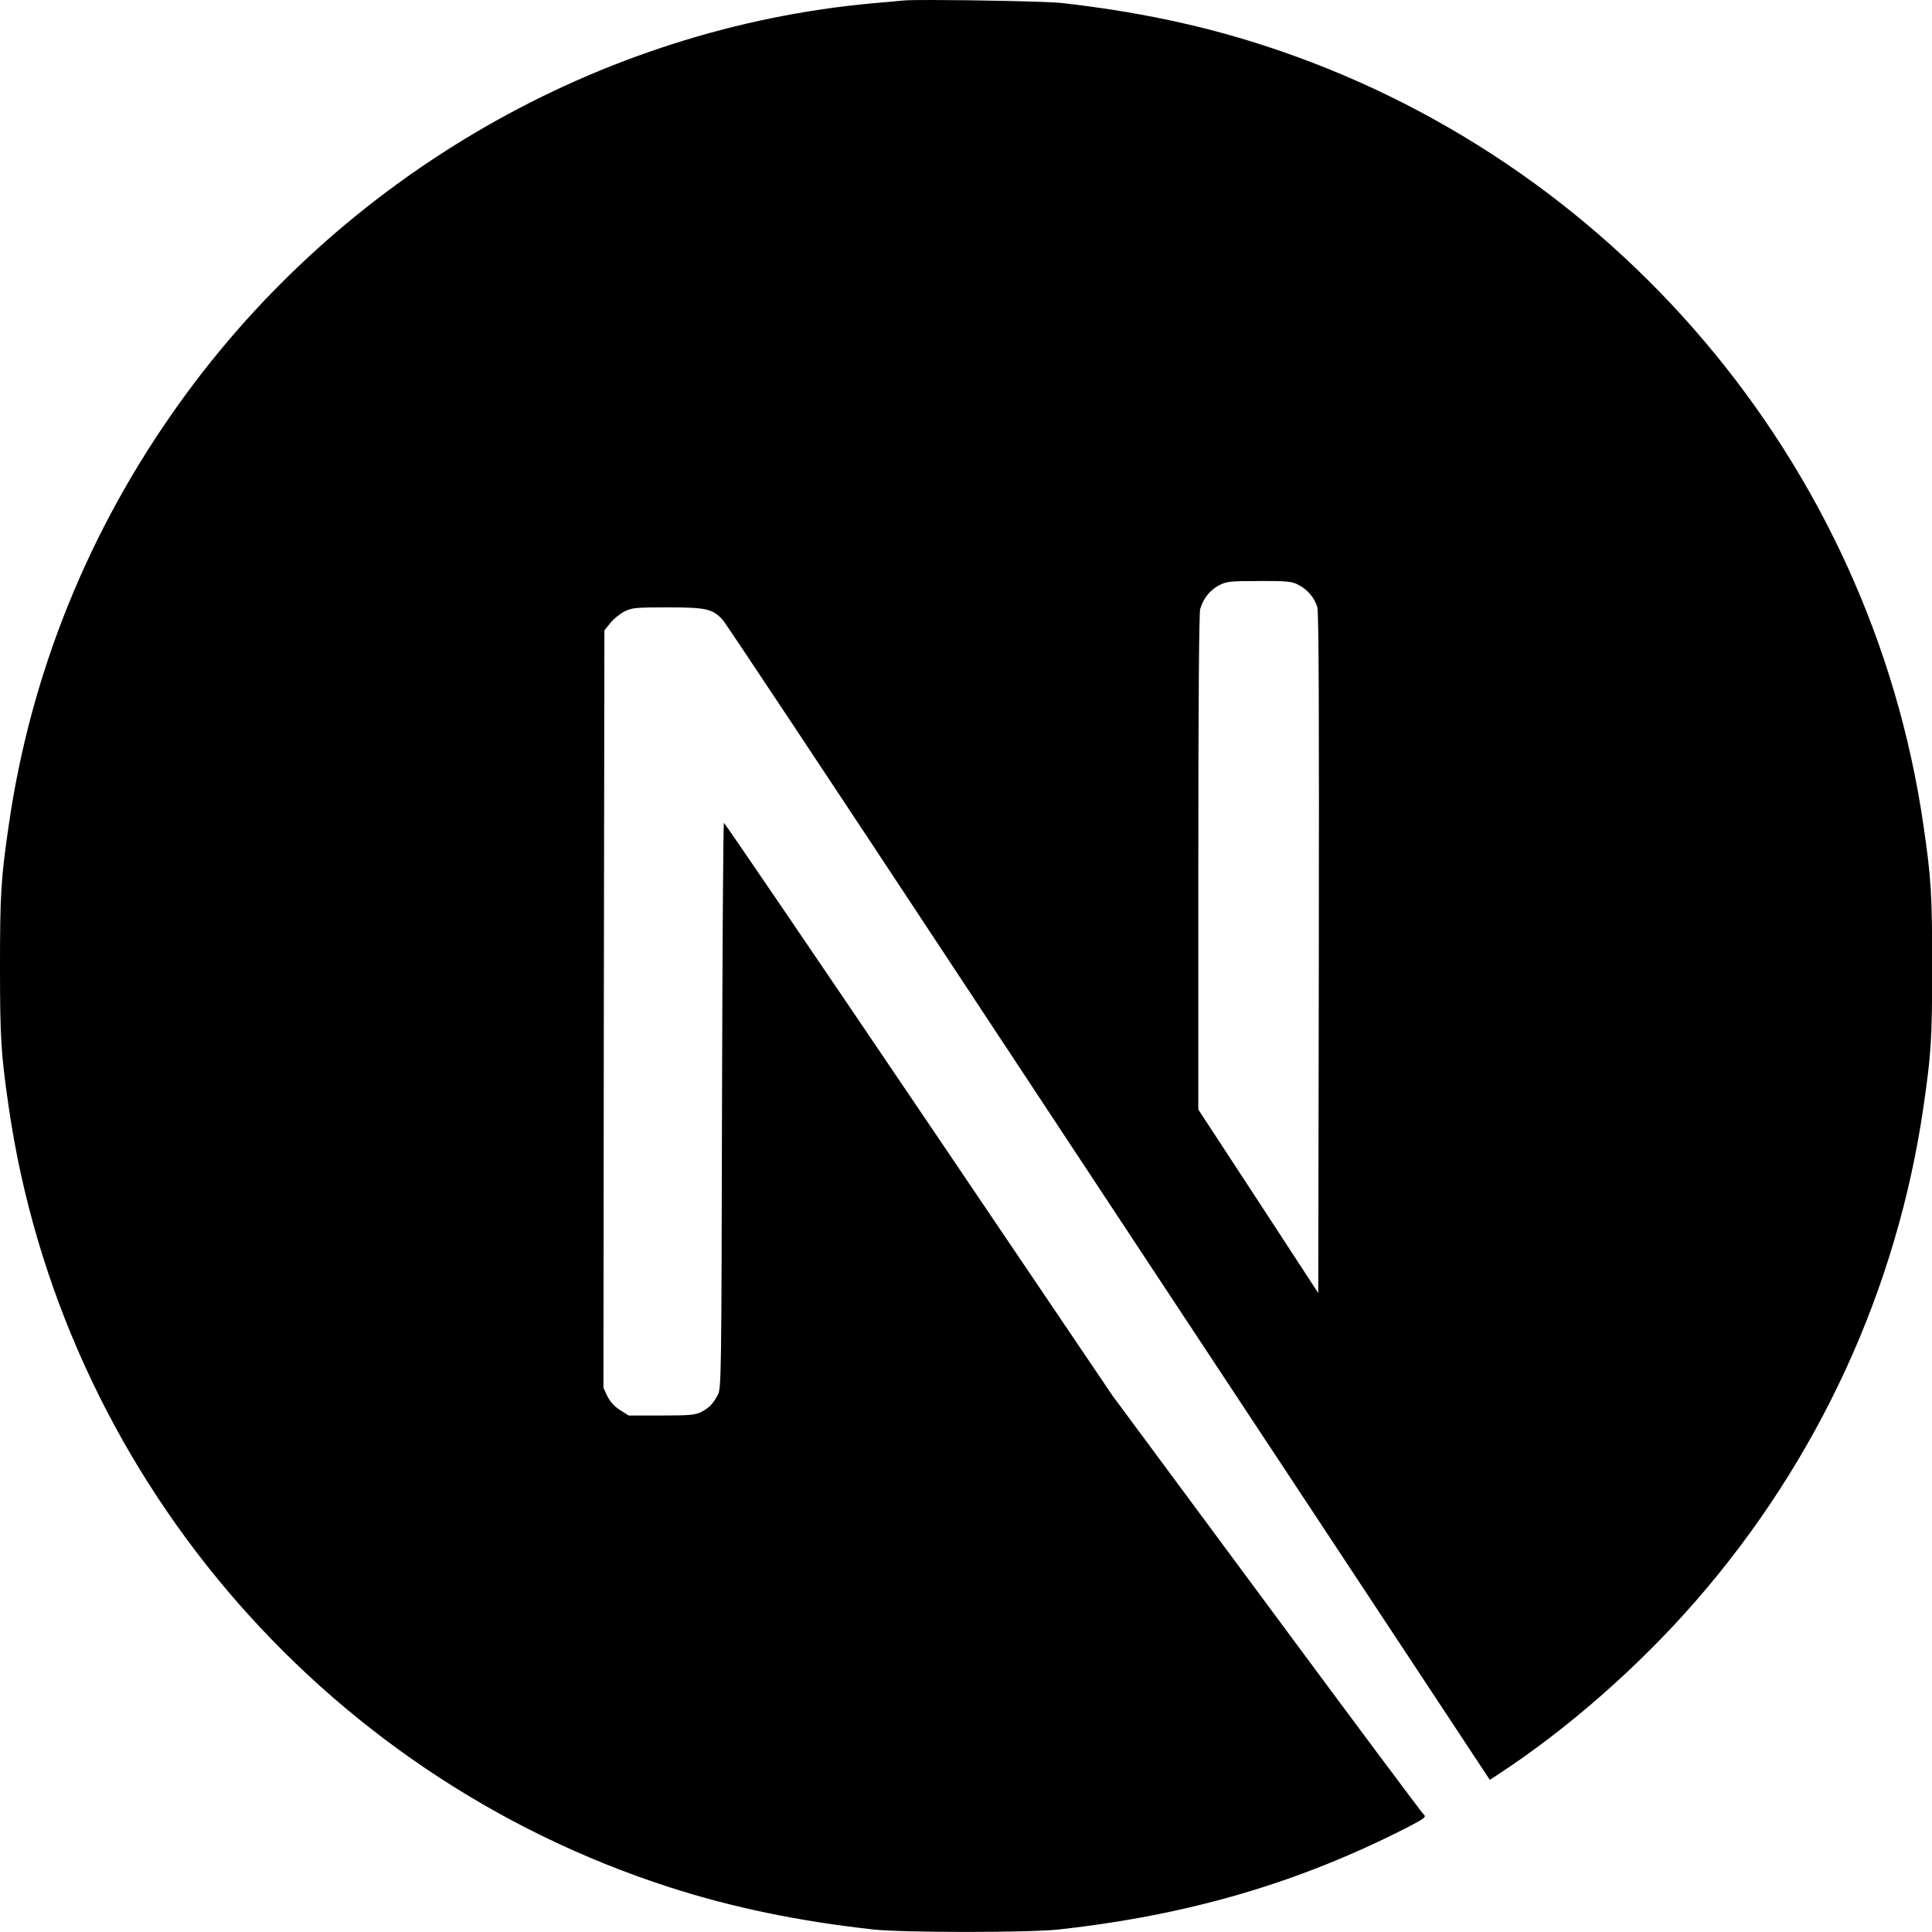
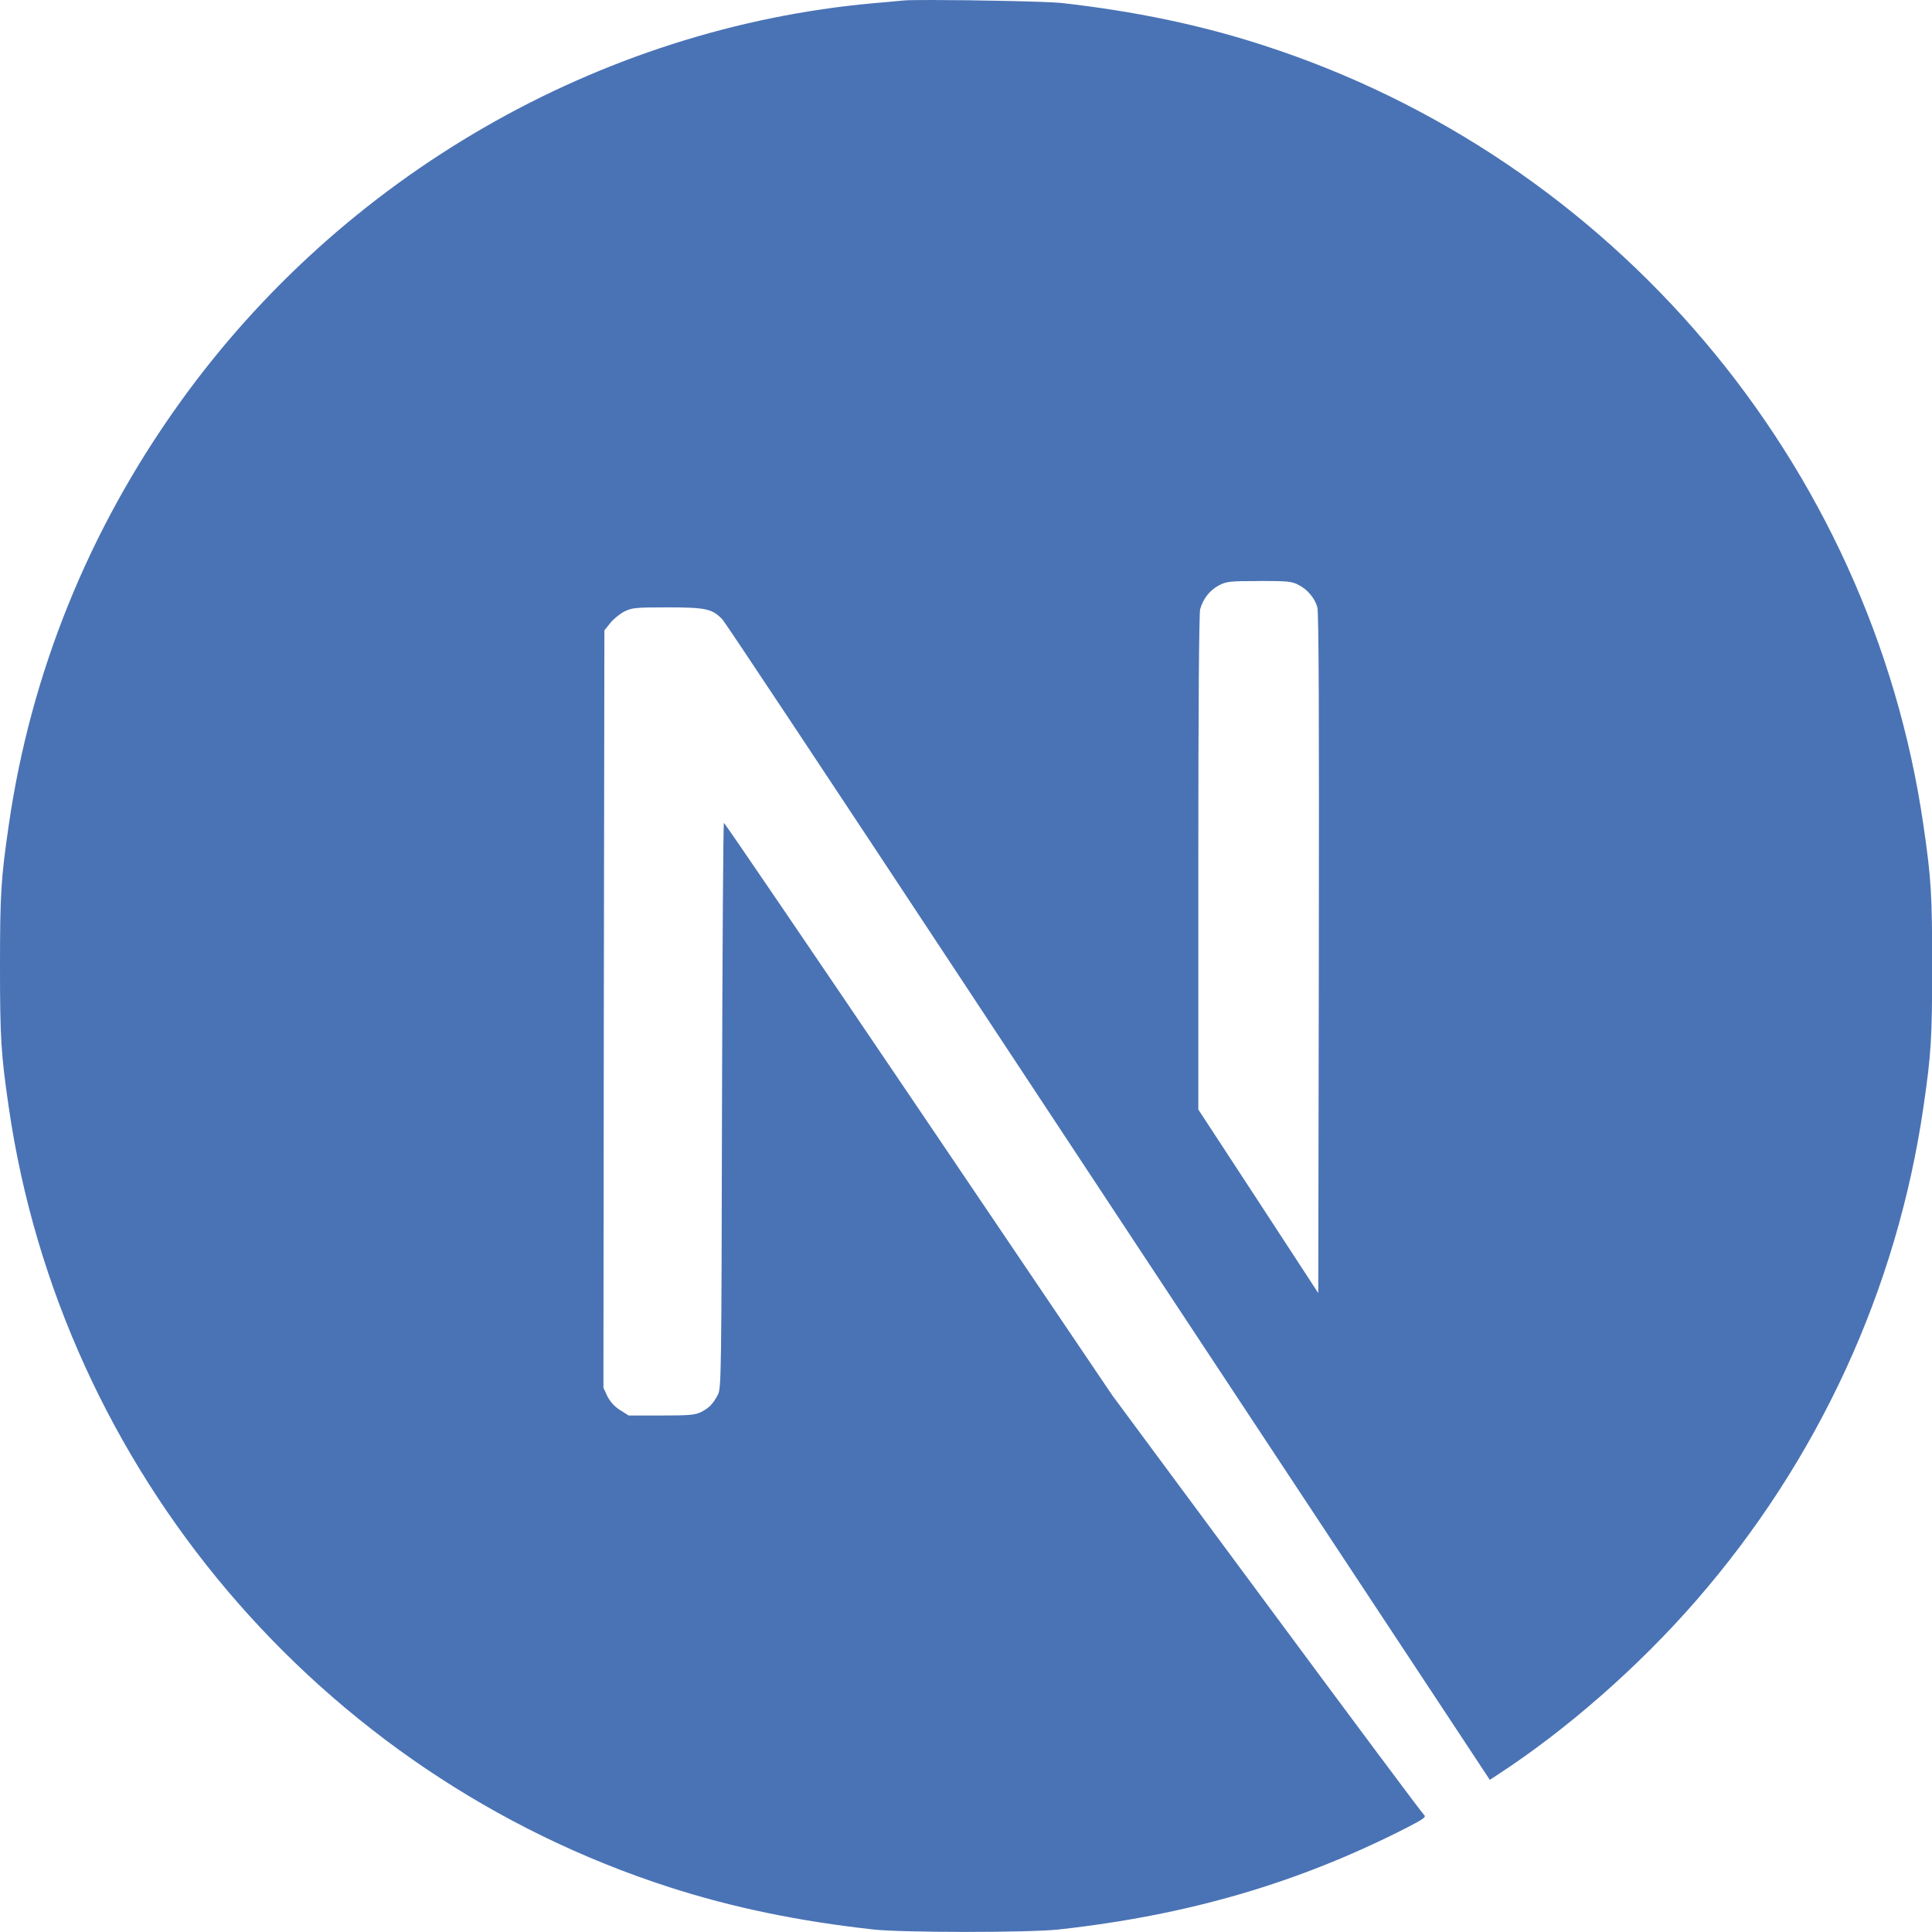
<svg xmlns="http://www.w3.org/2000/svg" role="img" viewBox="0 0 24 24">
-   <path d="M11.572 0c-.176 0-.31.001-.358.007-.052.005-.216.021-.364.033-3.409.307-6.602 2.146-8.624 4.973C1.1 6.584.38 8.367.108 10.255c-.096.659-.108.854-.108 1.747s.012 1.088.108 1.748c.652 4.506 3.859 8.292 8.209 9.694.779.251 1.6.422 2.534.525.364.04 1.935.04 2.299 0 1.612-.178 2.977-.577 4.324-1.264.206-.106.246-.134.218-.157-.019-.014-.899-1.194-1.954-2.62l-1.919-2.592-2.405-3.558c-1.323-1.956-2.412-3.556-2.421-3.556-.009-.003-.019 1.579-.024 3.509-.007 3.38-.009 3.516-.052 3.596-.061.115-.108.162-.206.213-.075.037-.141.044-.495.044h-.406l-.108-.068a.438.438 0 01-.157-.171l-.049-.106.005-4.703.007-4.705.073-.091c.038-.049.117-.113.174-.143.096-.047.134-.052.54-.052.479 0 .558.019.683.155.035.038 1.337 1.999 2.895 4.361a10760.433 10760.433 0 004.734 7.171l1.9 2.878.096-.063c.852-.554 1.752-1.342 2.466-2.163 1.518-1.743 2.496-3.868 2.825-6.134.096-.659.108-.854.108-1.748 0-.894-.012-1.088-.108-1.748-.652-4.506-3.859-8.292-8.209-9.694-.767-.249-1.584-.42-2.498-.523-.169-.018-1.083-.037-1.612-.037zm4.069 7.217c.347 0 .408.005.486.047.113.056.204.164.237.277.019.061.023 1.365.019 4.304l-.007 4.218-.744-1.14-.746-1.14v-3.066c0-1.982.009-3.096.023-3.15.037-.131.12-.235.232-.295.096-.049.131-.054.5-.054z" />
+   <path d="M11.572 0c-.176 0-.31.001-.358.007-.052.005-.216.021-.364.033-3.409.307-6.602 2.146-8.624 4.973C1.1 6.584.38 8.367.108 10.255c-.096.659-.108.854-.108 1.747s.012 1.088.108 1.748c.652 4.506 3.859 8.292 8.209 9.694.779.251 1.6.422 2.534.525.364.04 1.935.04 2.299 0 1.612-.178 2.977-.577 4.324-1.264.206-.106.246-.134.218-.157-.019-.014-.899-1.194-1.954-2.62l-1.919-2.592-2.405-3.558c-1.323-1.956-2.412-3.556-2.421-3.556-.009-.003-.019 1.579-.024 3.509-.007 3.38-.009 3.516-.052 3.596-.061.115-.108.162-.206.213-.075.037-.141.044-.495.044h-.406l-.108-.068a.438.438 0 01-.157-.171l-.049-.106.005-4.703.007-4.705.073-.091c.038-.049.117-.113.174-.143.096-.047.134-.052.54-.052.479 0 .558.019.683.155.035.038 1.337 1.999 2.895 4.361a10760.433 10760.433 0 004.734 7.171l1.9 2.878.096-.063c.852-.554 1.752-1.342 2.466-2.163 1.518-1.743 2.496-3.868 2.825-6.134.096-.659.108-.854.108-1.748 0-.894-.012-1.088-.108-1.748-.652-4.506-3.859-8.292-8.209-9.694-.767-.249-1.584-.42-2.498-.523-.169-.018-1.083-.037-1.612-.037zm4.069 7.217c.347 0 .408.005.486.047.113.056.204.164.237.277.019.061.023 1.365.019 4.304l-.007 4.218-.744-1.14-.746-1.14v-3.066c0-1.982.009-3.096.023-3.15.037-.131.12-.235.232-.295.096-.049.131-.054.5-.054z" fill="#4a73b5" />
</svg>
